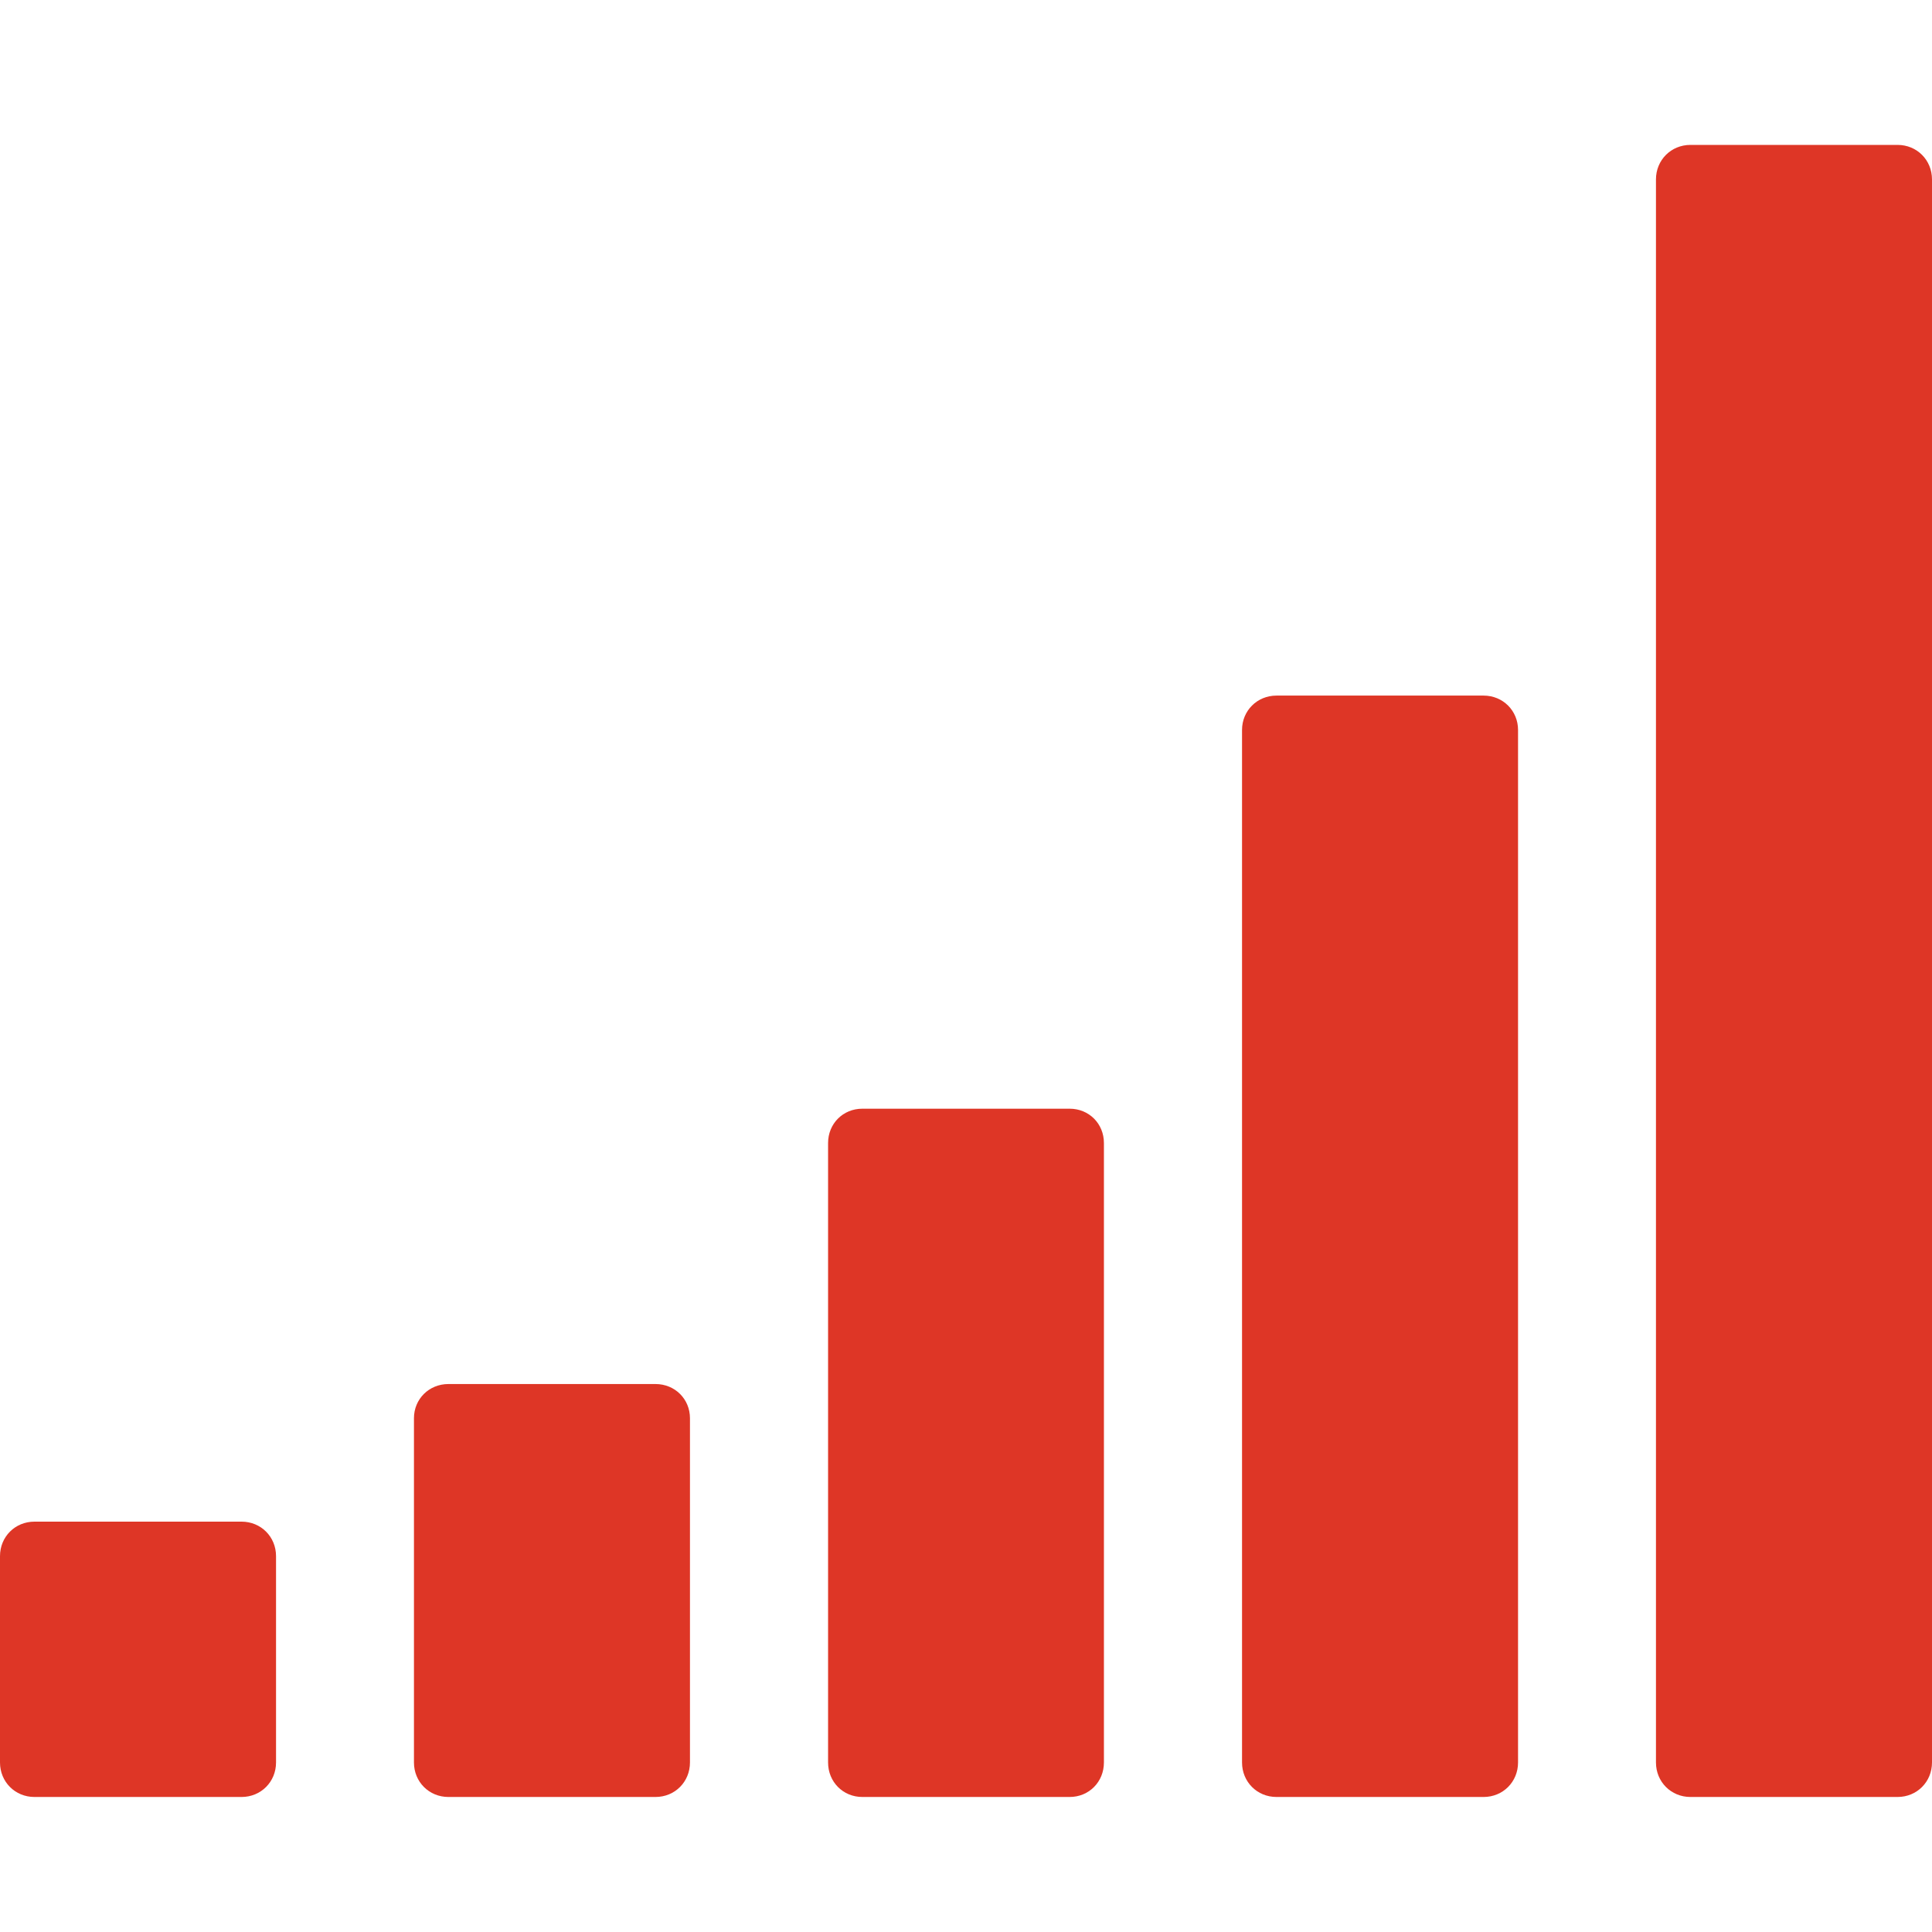
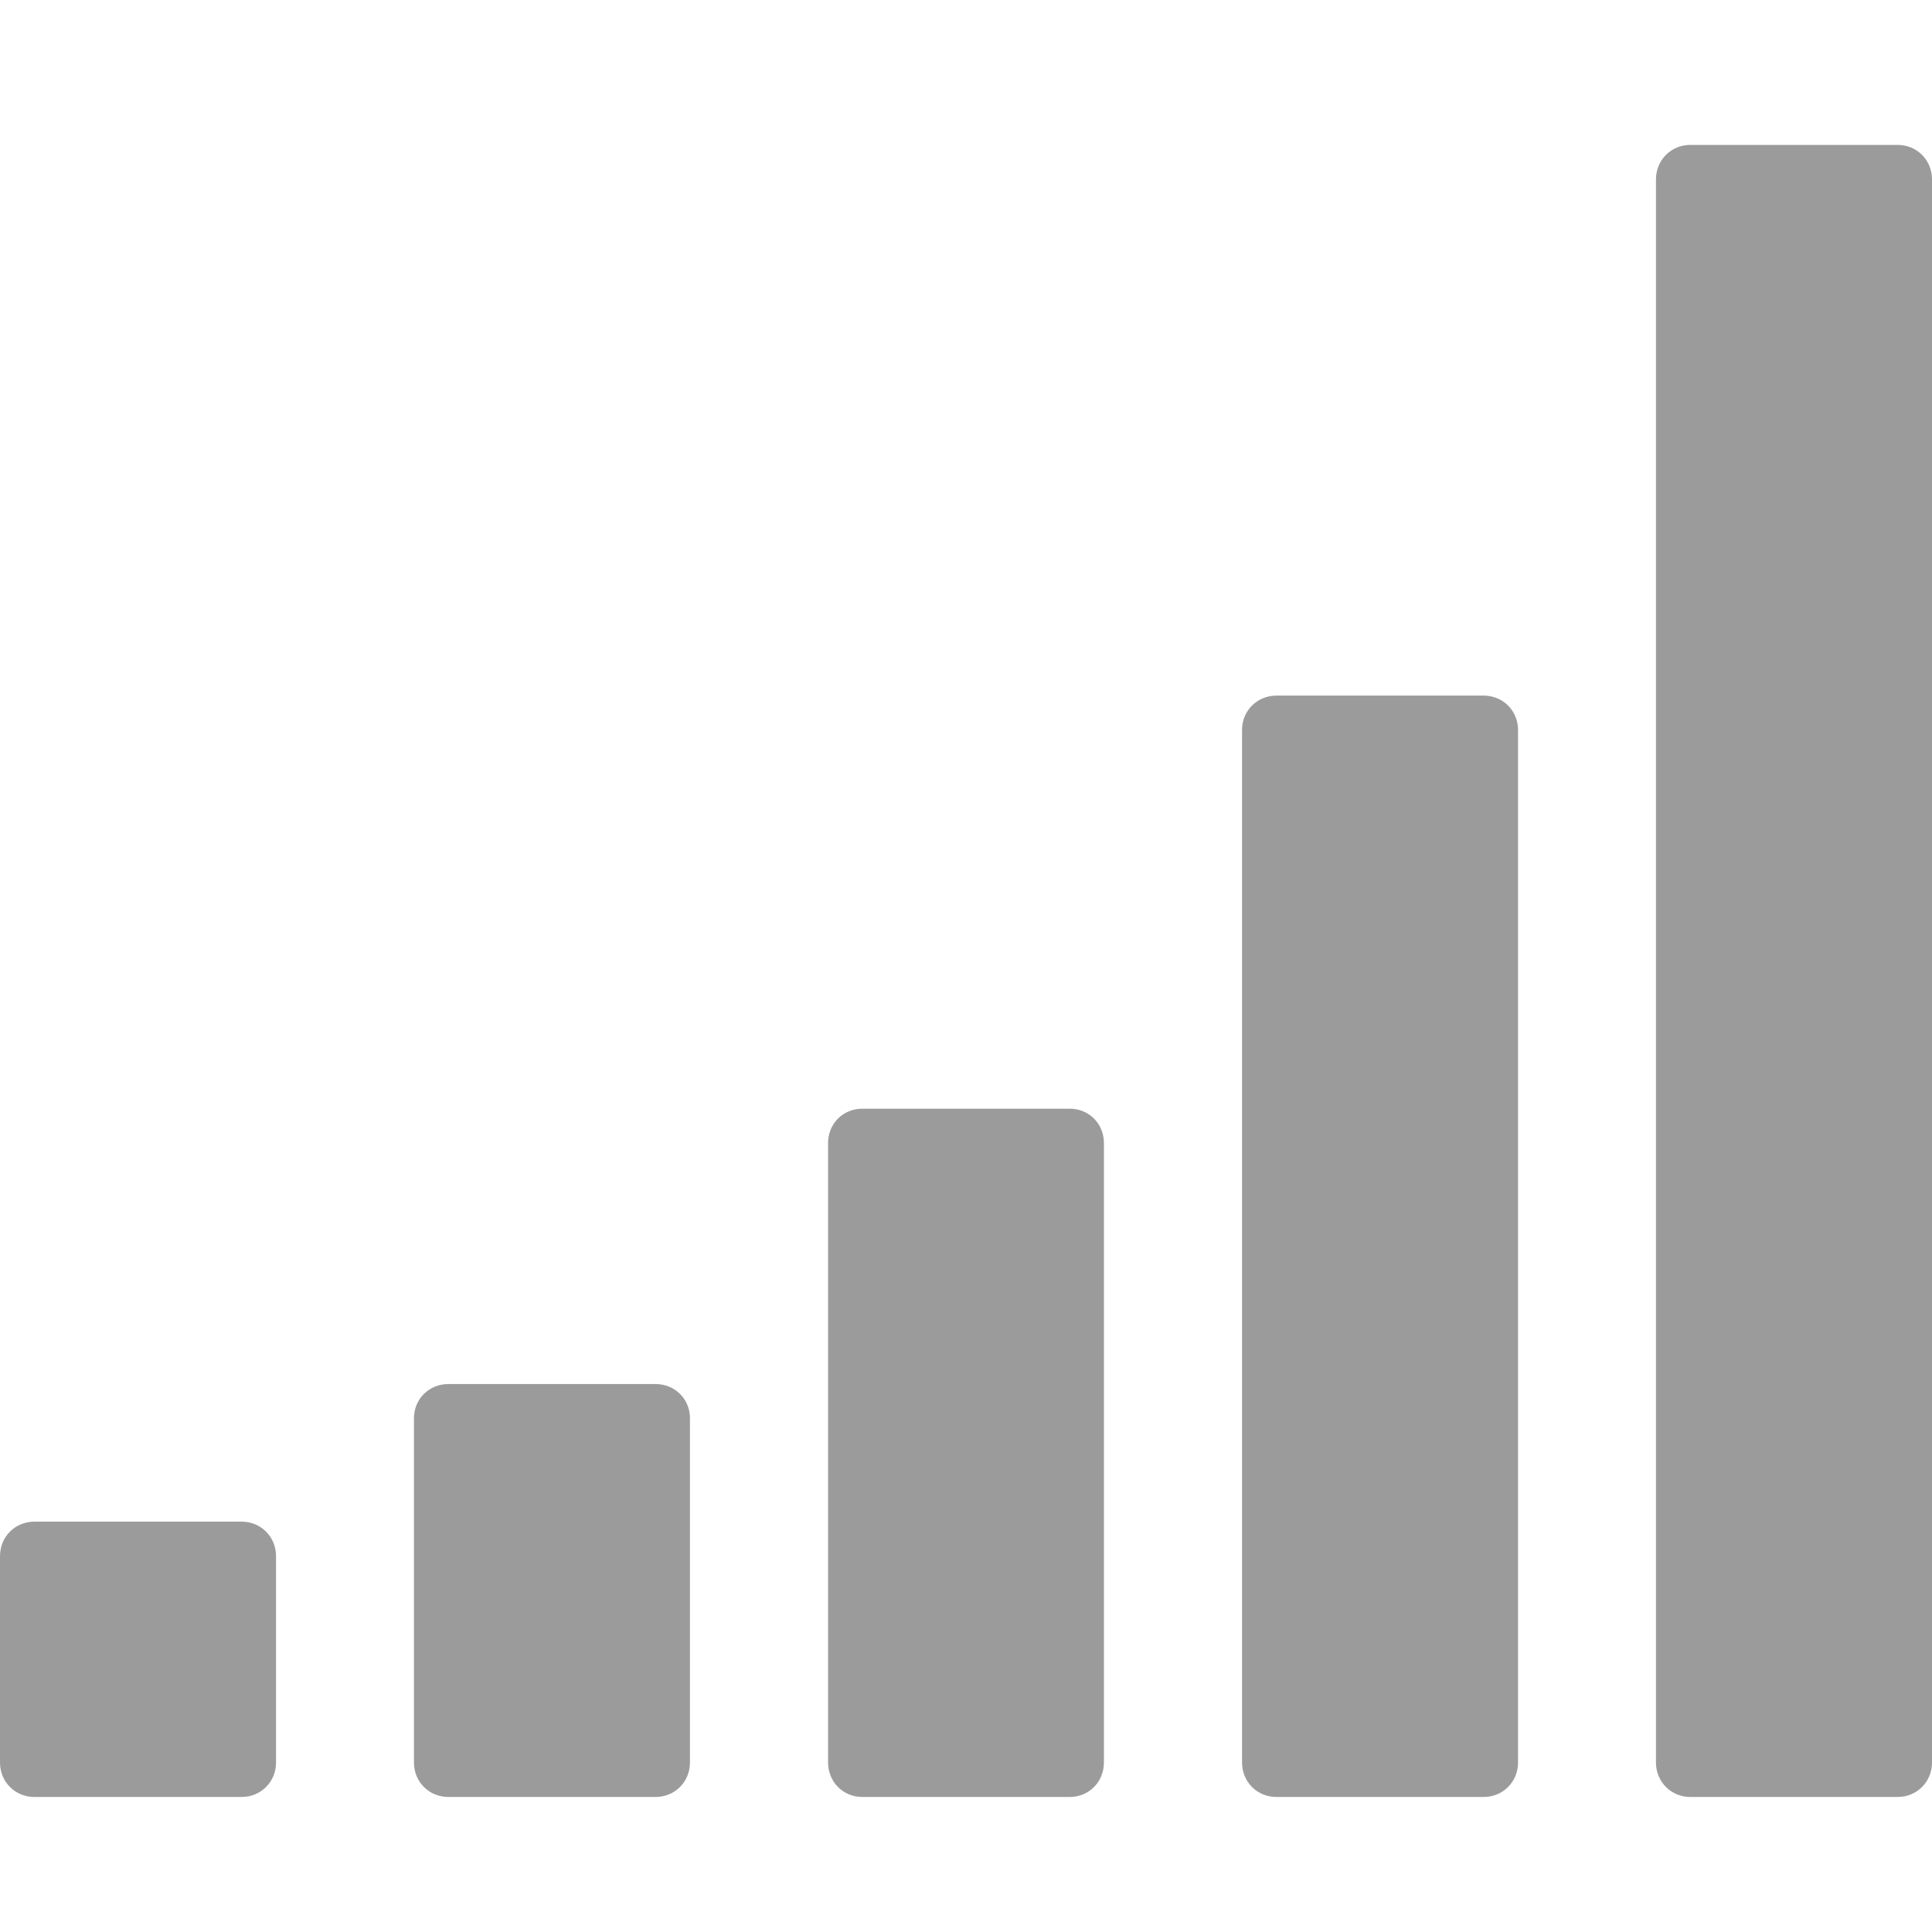
<svg xmlns="http://www.w3.org/2000/svg" width="80px" height="80px" viewBox="0 0 80 80" version="1.1">
  <defs />
  <g id="Page-1" stroke="none" stroke-width="1" fill="none" fill-rule="evenodd">
-     <g id="Home" transform="translate(-712, -1760)">
+     <g id="Black-Pixel" transform="translate(-712, -1760)">
      <g id="Professional" transform="translate(0, 1627)">
        <g id="Group-2" transform="translate(185, 133)">
          <g id="Affects" transform="translate(504, 0)">
            <g id="icon.how-it-affects" transform="translate(23, 0)">
              <rect id="Rectangle-5" fill="#FFFFFF" x="0" y="0" width="80" height="80" />
-               <path d="M80,72.98 C80,73.784 79.374,74.409 78.574,74.409 L69.997,74.409 C69.197,74.409 68.57,73.784 68.57,72.98 L68.57,7.429 C68.57,6.625 69.197,6 69.997,6 L78.574,6 C79.374,6 80,6.625 80,7.429 L80,72.98 Z M62.859,72.98 C62.859,73.784 62.233,74.409 61.433,74.409 L52.856,74.409 C52.056,74.409 51.43,73.784 51.43,72.98 L51.43,30.226 C51.43,29.428 52.056,28.803 52.856,28.803 L61.433,28.803 C62.233,28.803 62.859,29.428 62.859,30.226 L62.859,72.98 Z M45.711,72.98 C45.711,73.784 45.092,74.409 44.292,74.409 L35.708,74.409 C34.908,74.409 34.289,73.784 34.289,72.98 L34.289,47.331 C34.289,46.527 34.908,45.909 35.708,45.909 L44.292,45.909 C45.092,45.909 45.711,46.527 45.711,47.331 L45.711,72.98 Z M28.57,72.98 C28.57,73.784 27.944,74.409 27.144,74.409 L18.567,74.409 C17.767,74.409 17.141,73.784 17.141,72.98 L17.141,58.726 C17.141,57.928 17.767,57.31 18.567,57.31 L27.144,57.31 C27.944,57.31 28.57,57.928 28.57,58.726 L28.57,72.98 Z M11.43,72.98 C11.43,73.784 10.803,74.409 10.003,74.409 L1.426,74.409 C0.626,74.409 0,73.784 0,72.98 L0,64.437 C0,63.632 0.626,63.008 1.426,63.008 L10.003,63.008 C10.803,63.008 11.43,63.632 11.43,64.437 L11.43,72.98 Z" fill="#DE3626" />
+               <path d="M80,72.98 C80,73.784 79.374,74.409 78.574,74.409 L69.997,74.409 C69.197,74.409 68.57,73.784 68.57,72.98 L68.57,7.429 C68.57,6.625 69.197,6 69.997,6 L78.574,6 C79.374,6 80,6.625 80,7.429 L80,72.98 Z M62.859,72.98 C62.859,73.784 62.233,74.409 61.433,74.409 L52.856,74.409 C52.056,74.409 51.43,73.784 51.43,72.98 L51.43,30.226 C51.43,29.428 52.056,28.803 52.856,28.803 L61.433,28.803 C62.233,28.803 62.859,29.428 62.859,30.226 L62.859,72.98 Z M45.711,72.98 C45.711,73.784 45.092,74.409 44.292,74.409 L35.708,74.409 C34.908,74.409 34.289,73.784 34.289,72.98 L34.289,47.331 C34.289,46.527 34.908,45.909 35.708,45.909 L44.292,45.909 C45.092,45.909 45.711,46.527 45.711,47.331 L45.711,72.98 Z M28.57,72.98 C28.57,73.784 27.944,74.409 27.144,74.409 L18.567,74.409 C17.767,74.409 17.141,73.784 17.141,72.98 L17.141,58.726 C17.141,57.928 17.767,57.31 18.567,57.31 L27.144,57.31 C27.944,57.31 28.57,57.928 28.57,58.726 L28.57,72.98 Z M11.43,72.98 C11.43,73.784 10.803,74.409 10.003,74.409 L1.426,74.409 C0.626,74.409 0,73.784 0,72.98 L0,64.437 C0,63.632 0.626,63.008 1.426,63.008 L10.003,63.008 C10.803,63.008 11.43,63.632 11.43,64.437 L11.43,72.98 Z" fill="#9B9B9B" />
            </g>
          </g>
        </g>
      </g>
    </g>
  </g>
</svg>
